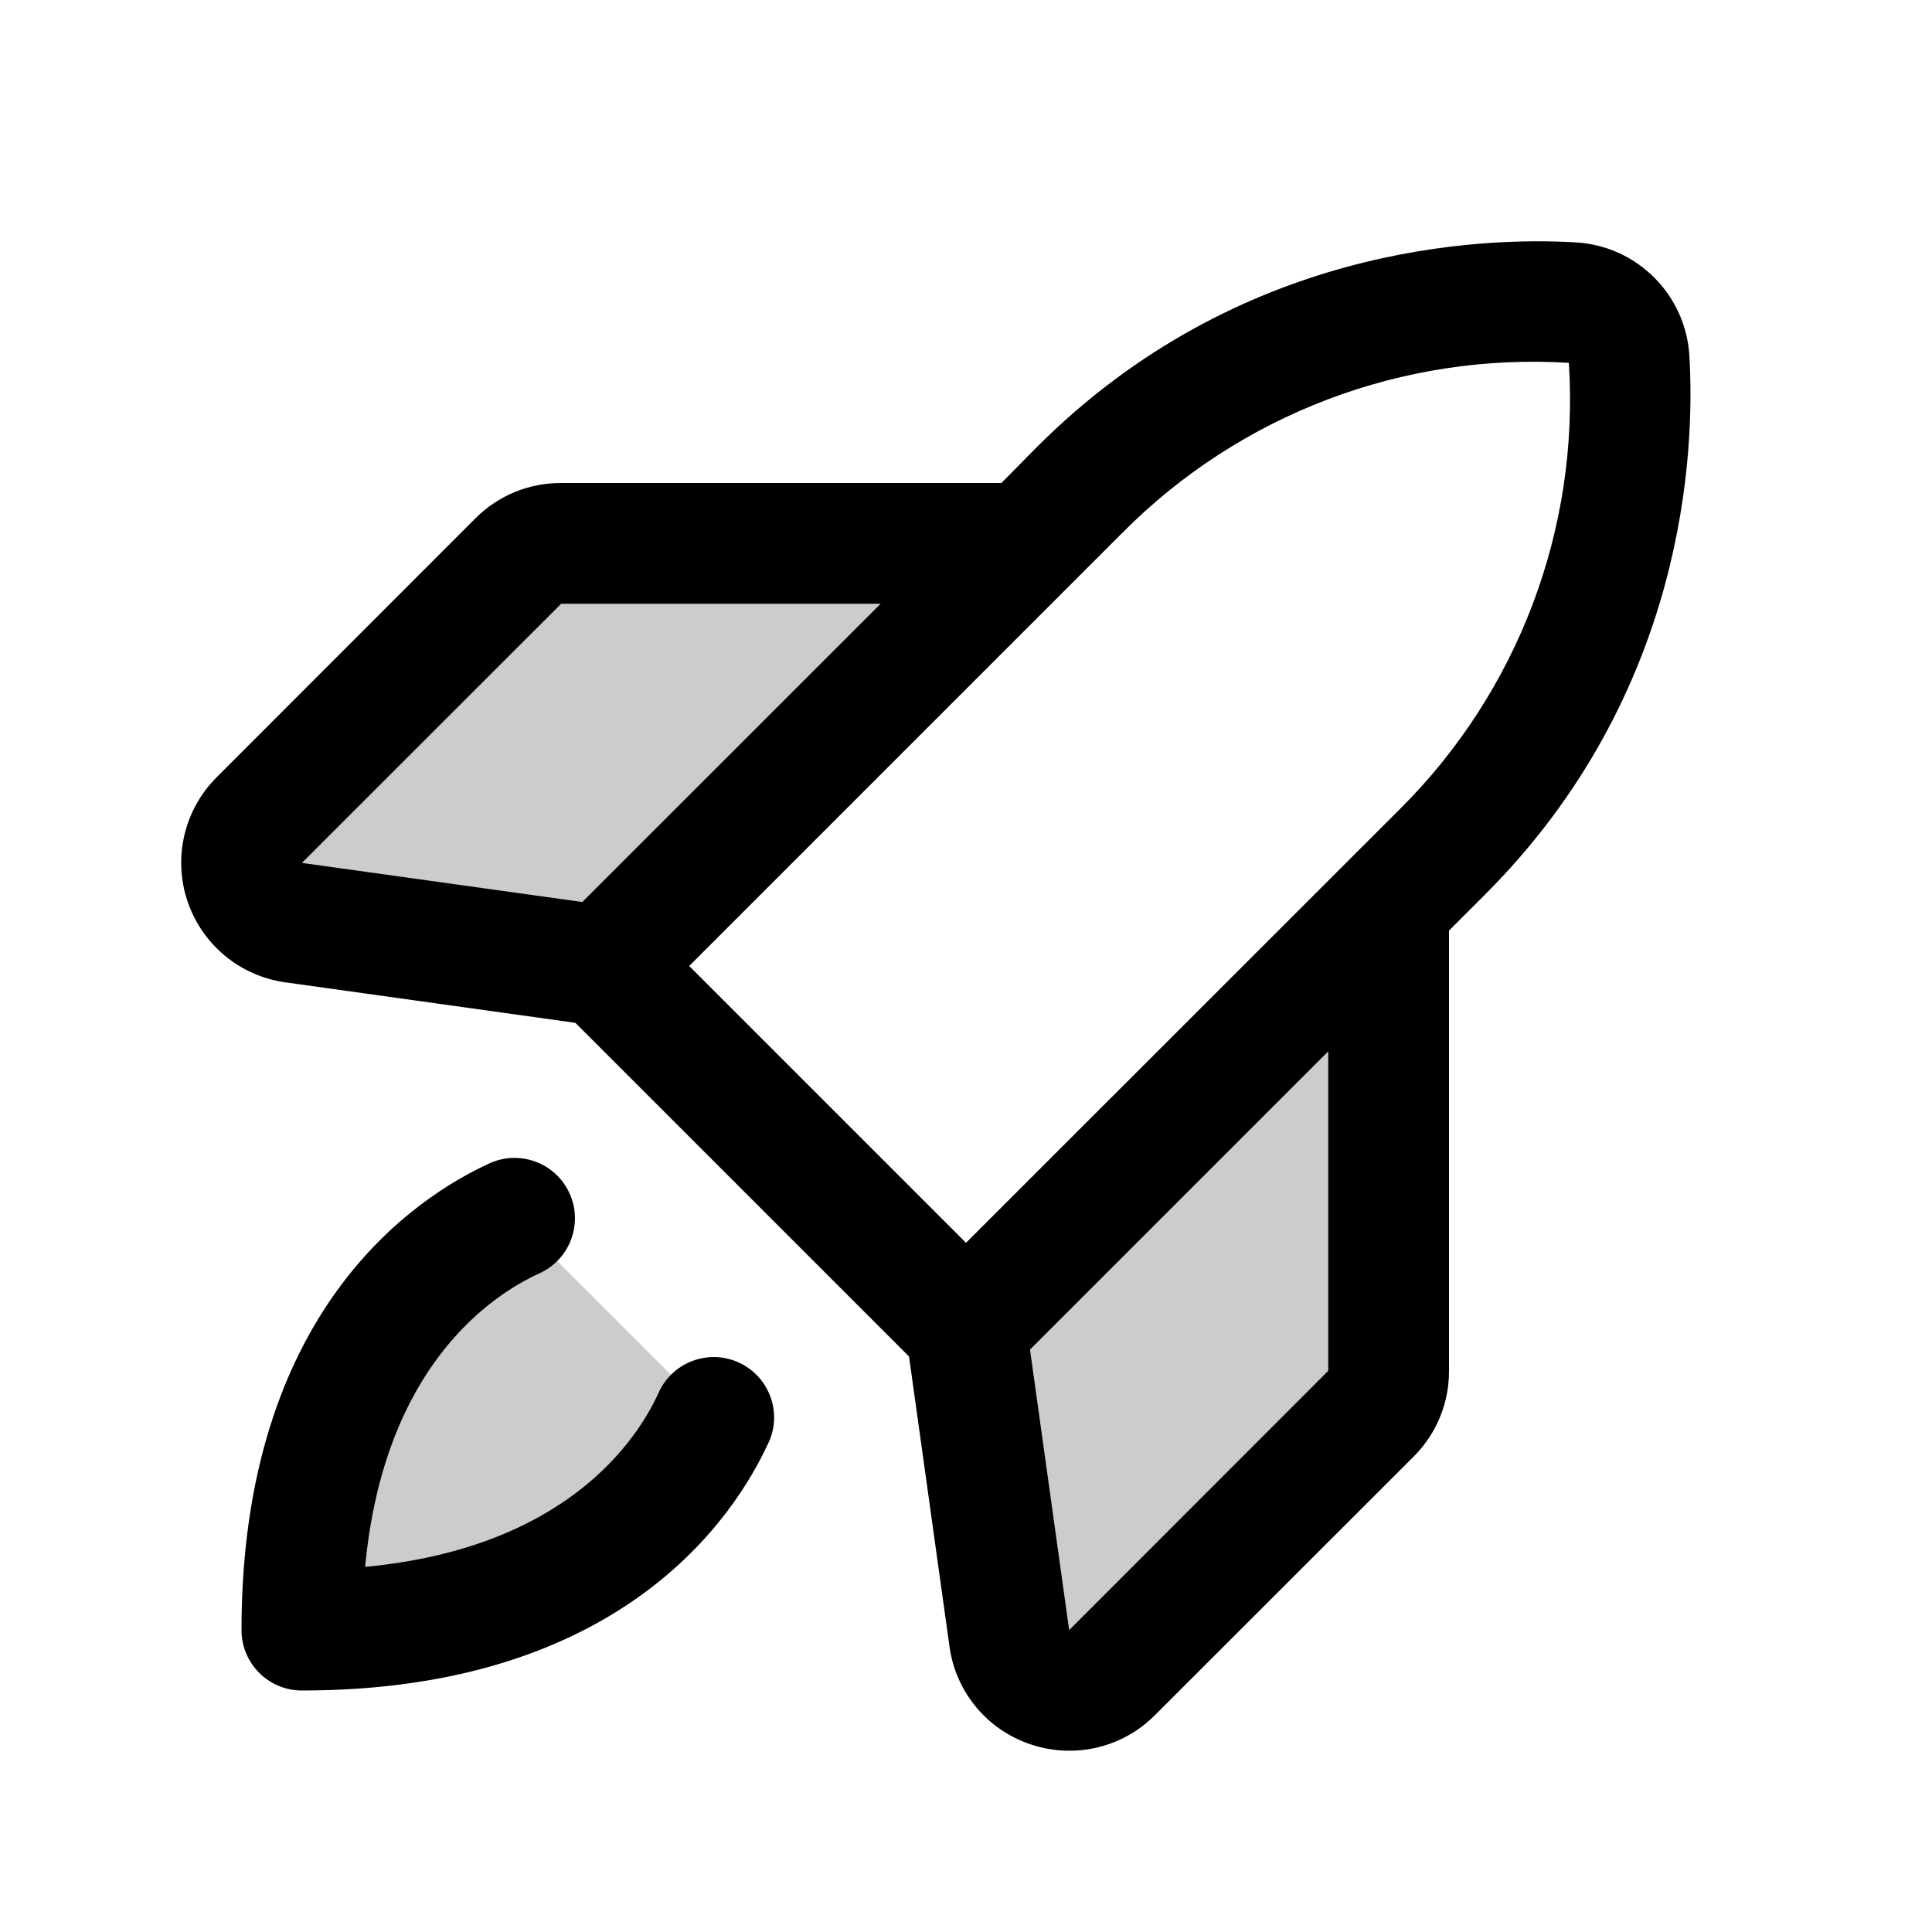
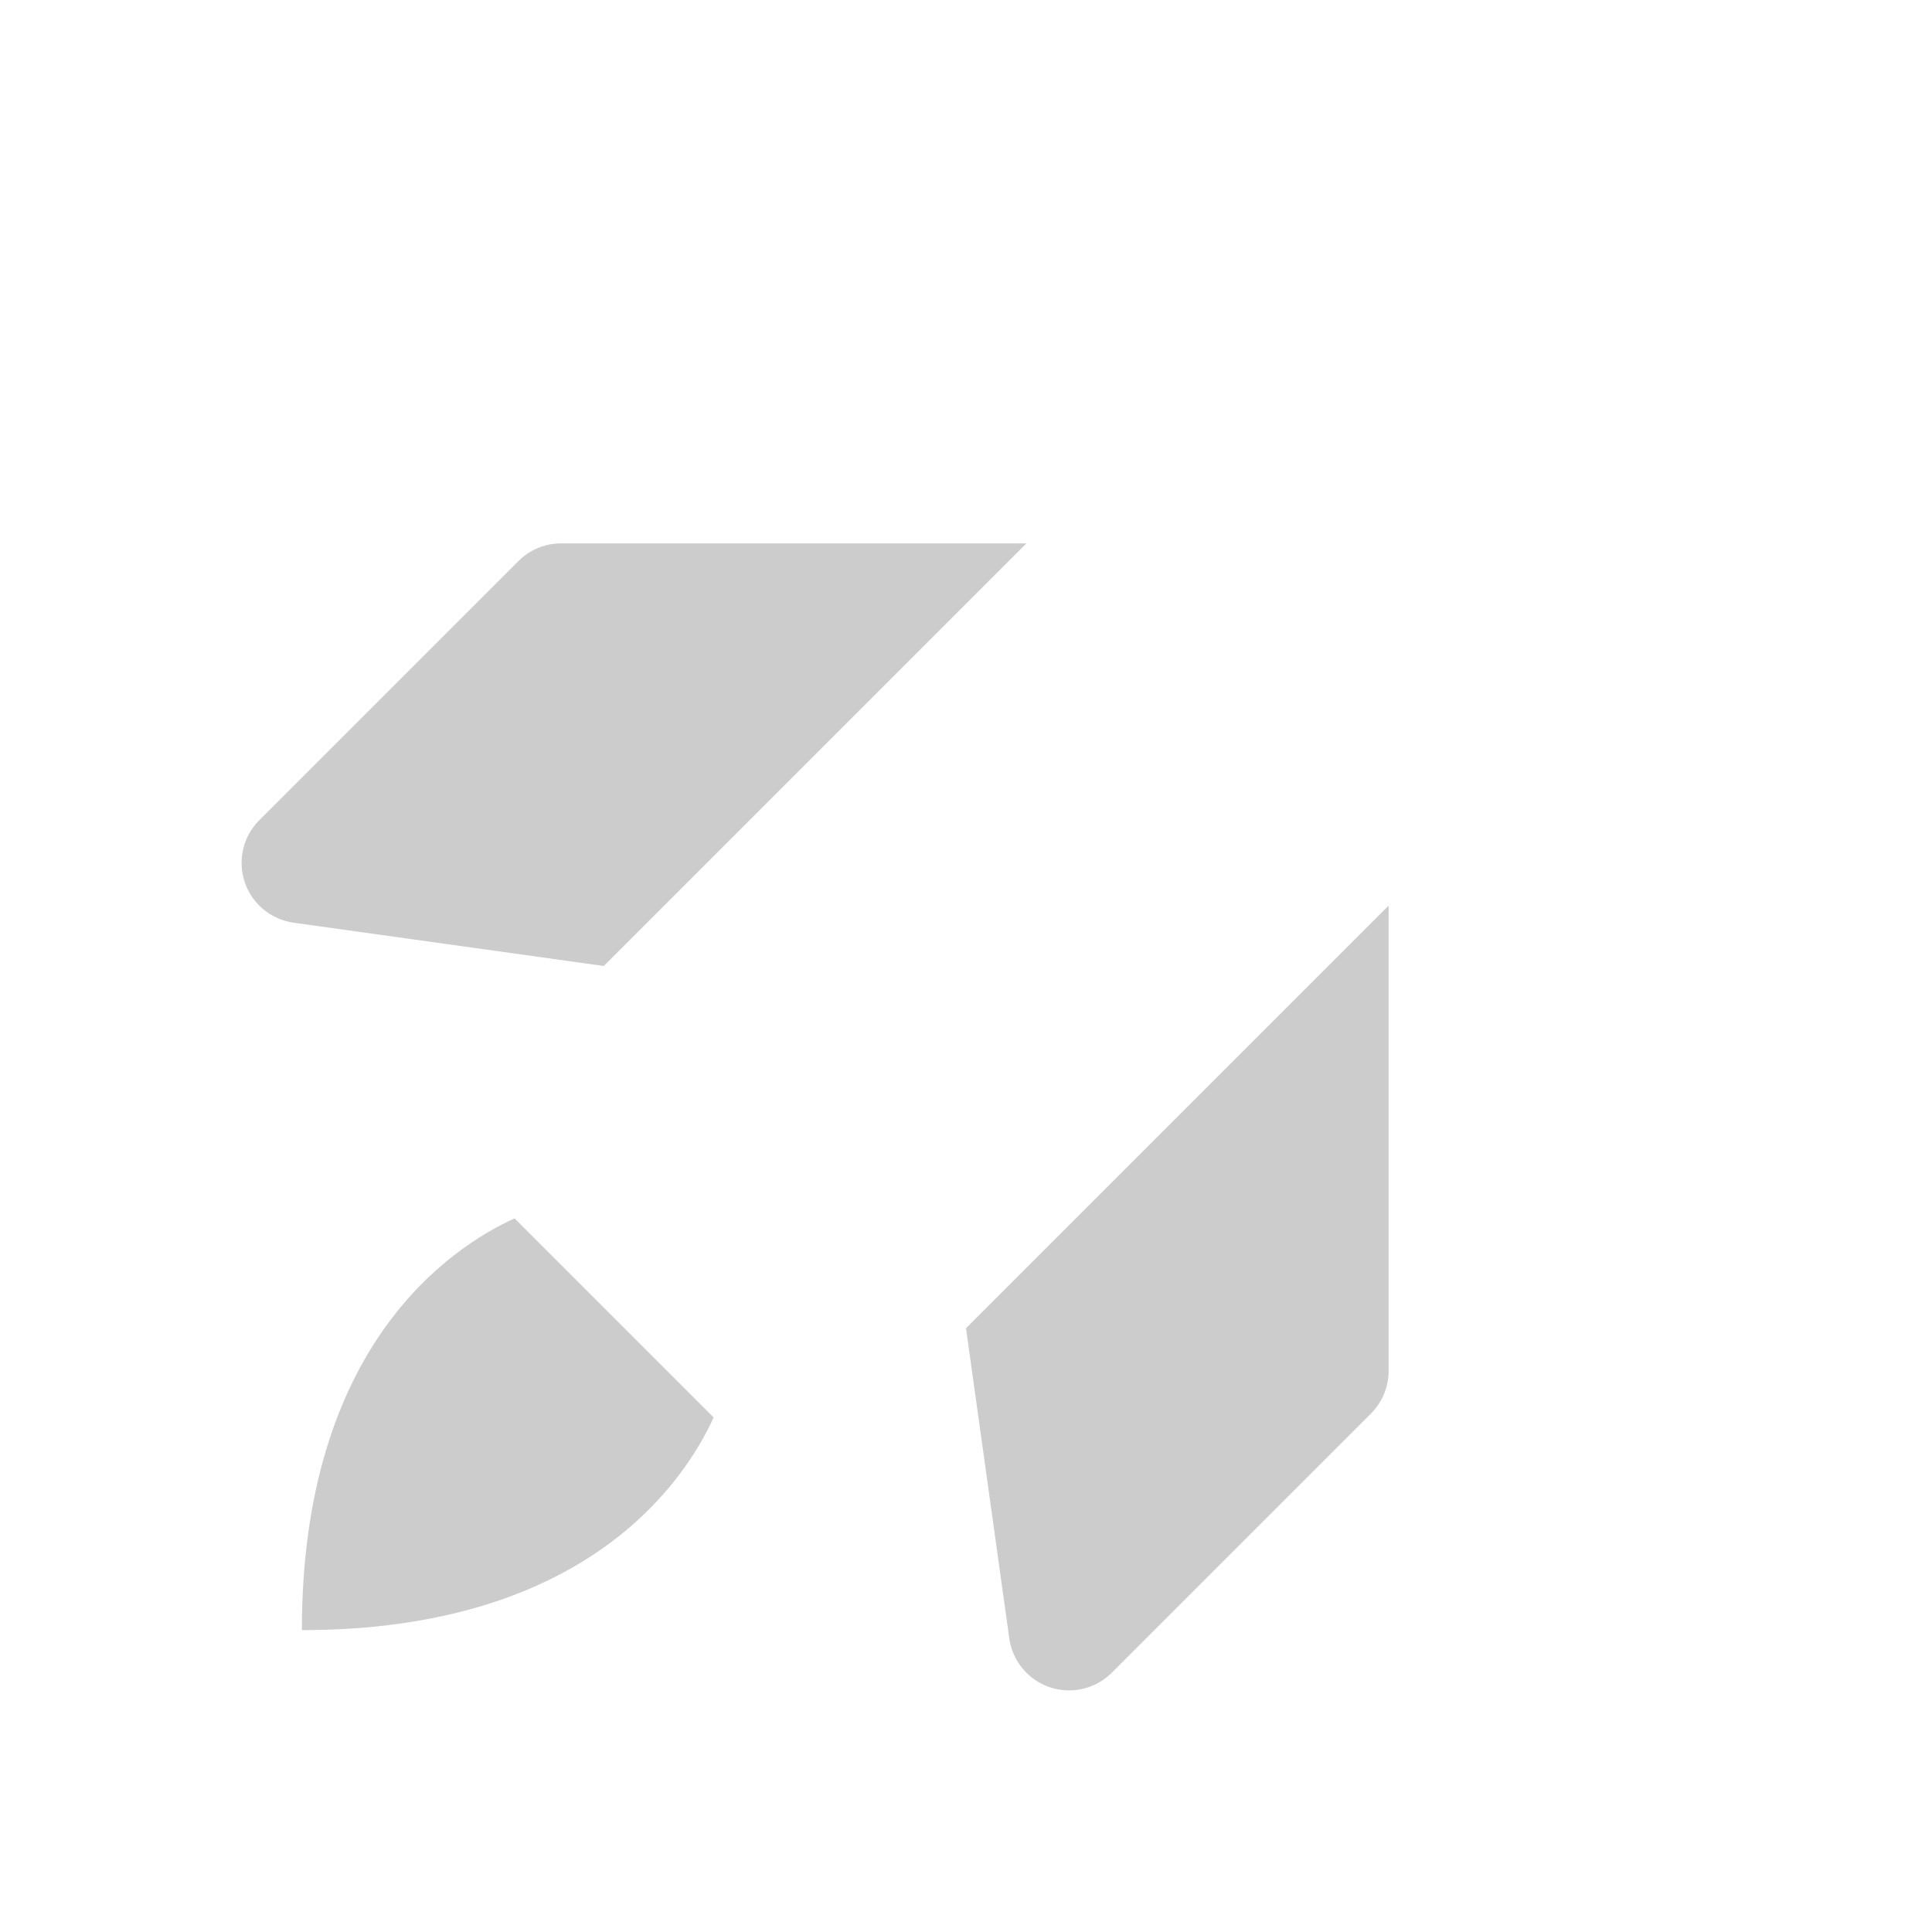
- <svg xmlns="http://www.w3.org/2000/svg" width="32" height="32" fill="#000000" viewBox="0 0 256 256">
-   <path d="M184,120v61.65a8,8,0,0,1-2.34,5.65l-34.35,34.35a8,8,0,0,1-13.57-4.53L128,176ZM136,72H74.35a8,8,0,0,0-5.65,2.34L34.35,108.69a8,8,0,0,0,4.53,13.57L80,128ZM40,216c37.65,0,50.69-19.69,54.56-28.18L68.18,161.44C59.69,165.31,40,178.35,40,216Z" opacity="0.2" />
-   <path d="M223.85,47.12a16,16,0,0,0-15-15c-12.58-.75-44.73.4-71.41,27.07L132.69,64H74.36A15.91,15.91,0,0,0,63,68.68L28.7,103a16,16,0,0,0,9.07,27.16l38.47,5.37,44.21,44.21,5.37,38.49a15.94,15.94,0,0,0,10.78,12.92,16.11,16.11,0,0,0,5.1.83A15.91,15.91,0,0,0,153,227.3L187.32,193A15.91,15.91,0,0,0,192,181.64V123.31l4.77-4.77C223.45,91.86,224.6,59.71,223.85,47.12ZM74.36,80h42.33L77.16,119.52,40,114.34Zm74.41-9.45a76.65,76.65,0,0,1,59.11-22.47,76.46,76.46,0,0,1-22.42,59.16L128,164.68,91.32,128ZM176,181.64,141.67,216l-5.19-37.17L176,139.31Zm-74.16,9.5C97.34,201,82.29,224,40,224a8,8,0,0,1-8-8c0-42.29,23-57.34,32.86-61.85a8,8,0,0,1,6.64,14.56c-6.43,2.93-20.62,12.36-23.12,38.91,26.55-2.5,36-16.69,38.91-23.12a8,8,0,1,1,14.56,6.64Z" />
+ <svg xmlns="http://www.w3.org/2000/svg" viewBox="0 0 256 256" style="">
+   <path width="256" height="256" fill="none" d="M0 0 L256 0 L256 256 L0 256 Z" class="kJRyhXAA_0" />
+   <path d="M184,120v61.65a8,8,0,0,1-2.34,5.65l-34.35,34.35a8,8,0,0,1-13.57-4.53L128,176Z" opacity="0.2" class="kJRyhXAA_1" />
+   <path d="M136,72H74.35a8,8,0,0,0-5.65,2.34L34.35,108.69a8,8,0,0,0,4.53,13.57L80,128Z" opacity="0.2" class="kJRyhXAA_2" />
+   <path d="M94.56,187.82C90.69,196.31,77.65,216,40,216c0-37.65,19.69-50.69,28.18-54.56Z" opacity="0.2" class="kJRyhXAA_3" />
+   <path d="M191.11,112.89c24-24,25.5-52.55,24.75-65.28a8,8,0,0,0-7.47-7.47c-12.73-.75-41.26.73-65.28,24.75L80,128l48,48Z" fill="none" stroke="currentColor" stroke-linecap="round" stroke-linejoin="round" stroke-width="16" class="kJRyhXAA_4" />
+   <path d="M136,72H74.35a8,8,0,0,0-5.65,2.34L34.35,108.69a8,8,0,0,0,4.53,13.57L80,128" fill="none" stroke="currentColor" stroke-linecap="round" stroke-linejoin="round" stroke-width="16" class="kJRyhXAA_5" />
+   <path d="M184,120v61.65a8,8,0,0,1-2.34,5.65l-34.35,34.35a8,8,0,0,1-13.57-4.53L128,176" fill="none" stroke="currentColor" stroke-linecap="round" stroke-linejoin="round" stroke-width="16" class="kJRyhXAA_6" />
+   <path d="M94.56,187.82C90.69,196.31,77.65,216,40,216c0-37.65,19.69-50.69,28.18-54.56" fill="none" stroke="currentColor" stroke-linecap="round" stroke-linejoin="round" stroke-width="16" class="kJRyhXAA_7" />
+   <style data-made-with="vivus-instant">.kJRyhXAA_0{stroke-dasharray:1024 1026;stroke-dashoffset:1025;animation:kJRyhXAA_draw_0 7200ms linear 0ms infinite,kJRyhXAA_fade 7200ms linear 0ms infinite;}.kJRyhXAA_1{stroke-dasharray:255 257;stroke-dashoffset:256;animation:kJRyhXAA_draw_1 7200ms linear 0ms infinite,kJRyhXAA_fade 7200ms linear 0ms infinite;}.kJRyhXAA_2{stroke-dasharray:255 257;stroke-dashoffset:256;animation:kJRyhXAA_draw_2 7200ms linear 0ms infinite,kJRyhXAA_fade 7200ms linear 0ms infinite;}.kJRyhXAA_3{stroke-dasharray:168 170;stroke-dashoffset:169;animation:kJRyhXAA_draw_3 7200ms linear 0ms infinite,kJRyhXAA_fade 7200ms linear 0ms infinite;}.kJRyhXAA_4{stroke-dasharray:402 404;stroke-dashoffset:403;animation:kJRyhXAA_draw_4 7200ms linear 0ms infinite,kJRyhXAA_fade 7200ms linear 0ms infinite;}.kJRyhXAA_5{stroke-dasharray:176 178;stroke-dashoffset:177;animation:kJRyhXAA_draw_5 7200ms linear 0ms infinite,kJRyhXAA_fade 7200ms linear 0ms infinite;}.kJRyhXAA_6{stroke-dasharray:176 178;stroke-dashoffset:177;animation:kJRyhXAA_draw_6 7200ms linear 0ms infinite,kJRyhXAA_fade 7200ms linear 0ms infinite;}.kJRyhXAA_7{stroke-dasharray:130 132;stroke-dashoffset:131;animation:kJRyhXAA_draw_7 7200ms linear 0ms infinite,kJRyhXAA_fade 7200ms linear 0ms infinite;}@keyframes kJRyhXAA_draw{100%{stroke-dashoffset:0;}}@keyframes kJRyhXAA_fade{0%{stroke-opacity:1;}94.444%{stroke-opacity:1;}100%{stroke-opacity:0;}}@keyframes kJRyhXAA_draw_0{11.111%{stroke-dashoffset: 1025}38.889%{ stroke-dashoffset: 0;}100%{ stroke-dashoffset: 0;}}@keyframes kJRyhXAA_draw_1{13.095%{stroke-dashoffset: 256}40.873%{ stroke-dashoffset: 0;}100%{ stroke-dashoffset: 0;}}@keyframes kJRyhXAA_draw_2{15.079%{stroke-dashoffset: 256}42.857%{ stroke-dashoffset: 0;}100%{ stroke-dashoffset: 0;}}@keyframes kJRyhXAA_draw_3{17.063%{stroke-dashoffset: 169}44.841%{ stroke-dashoffset: 0;}100%{ stroke-dashoffset: 0;}}@keyframes kJRyhXAA_draw_4{19.048%{stroke-dashoffset: 403}46.825%{ stroke-dashoffset: 0;}100%{ stroke-dashoffset: 0;}}@keyframes kJRyhXAA_draw_5{21.032%{stroke-dashoffset: 177}48.81%{ stroke-dashoffset: 0;}100%{ stroke-dashoffset: 0;}}@keyframes kJRyhXAA_draw_6{23.016%{stroke-dashoffset: 177}50.794%{ stroke-dashoffset: 0;}100%{ stroke-dashoffset: 0;}}@keyframes kJRyhXAA_draw_7{25%{stroke-dashoffset: 131}52.778%{ stroke-dashoffset: 0;}100%{ stroke-dashoffset: 0;}}</style>
</svg>
